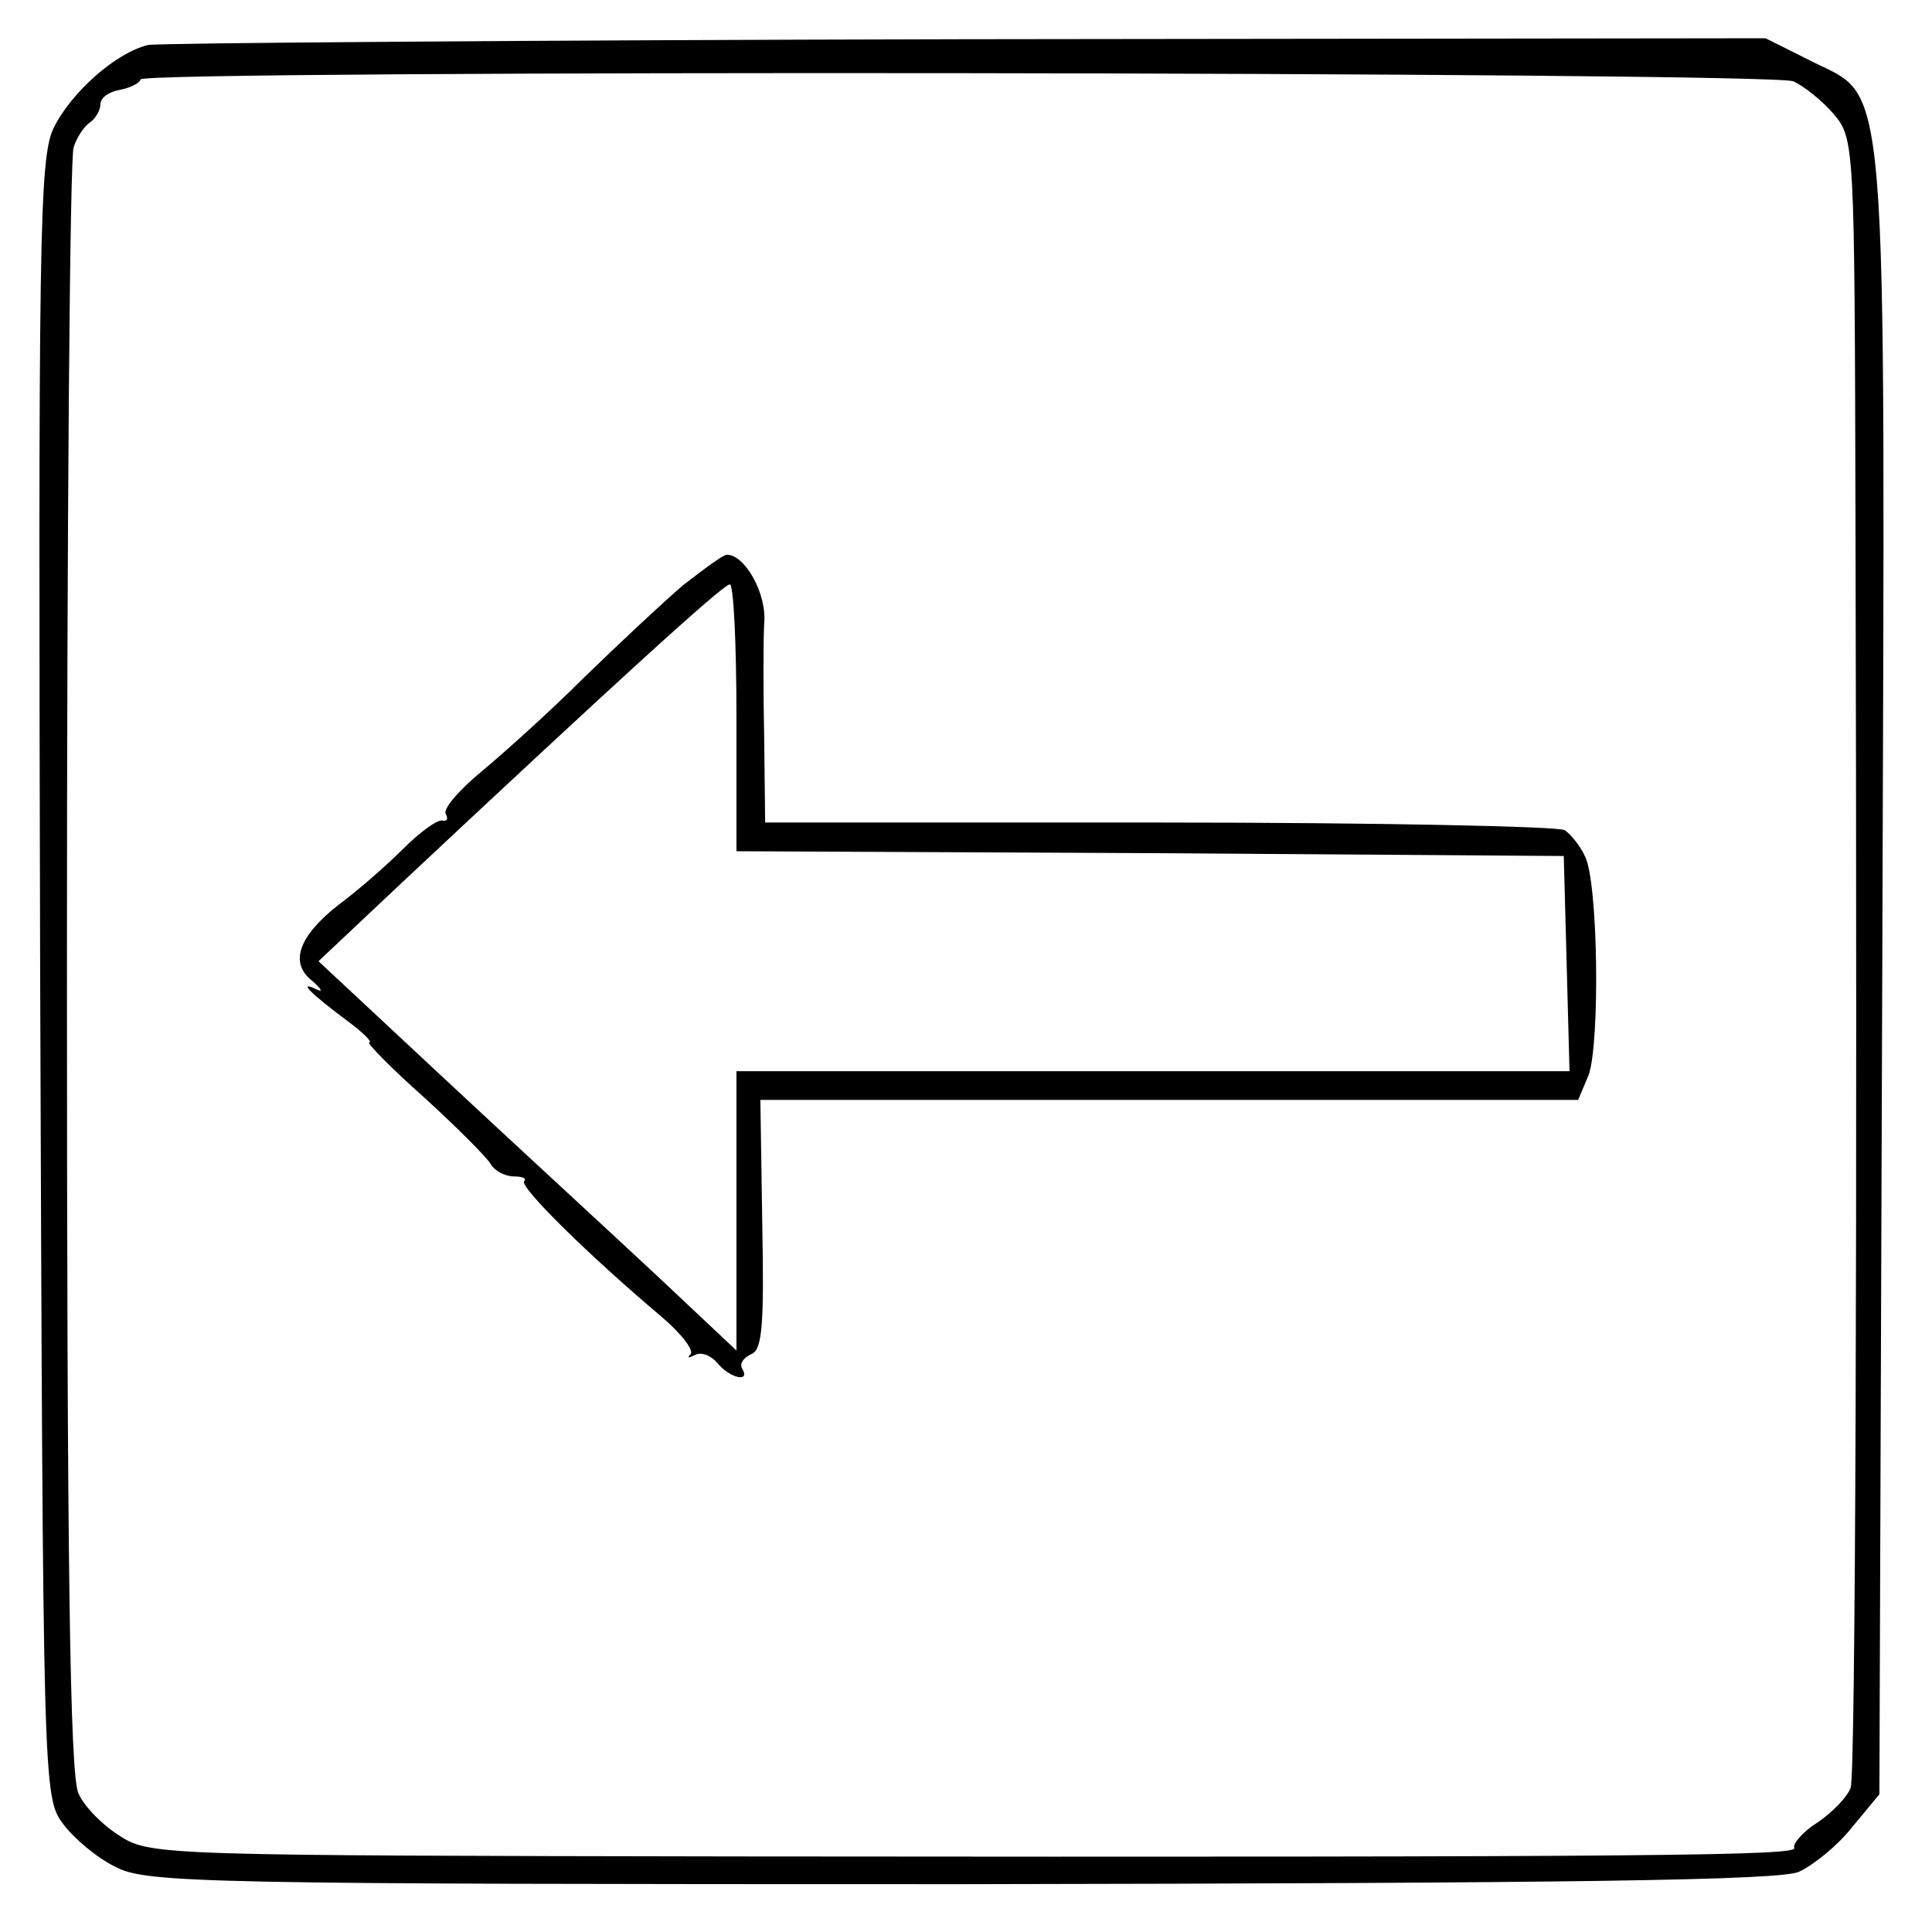
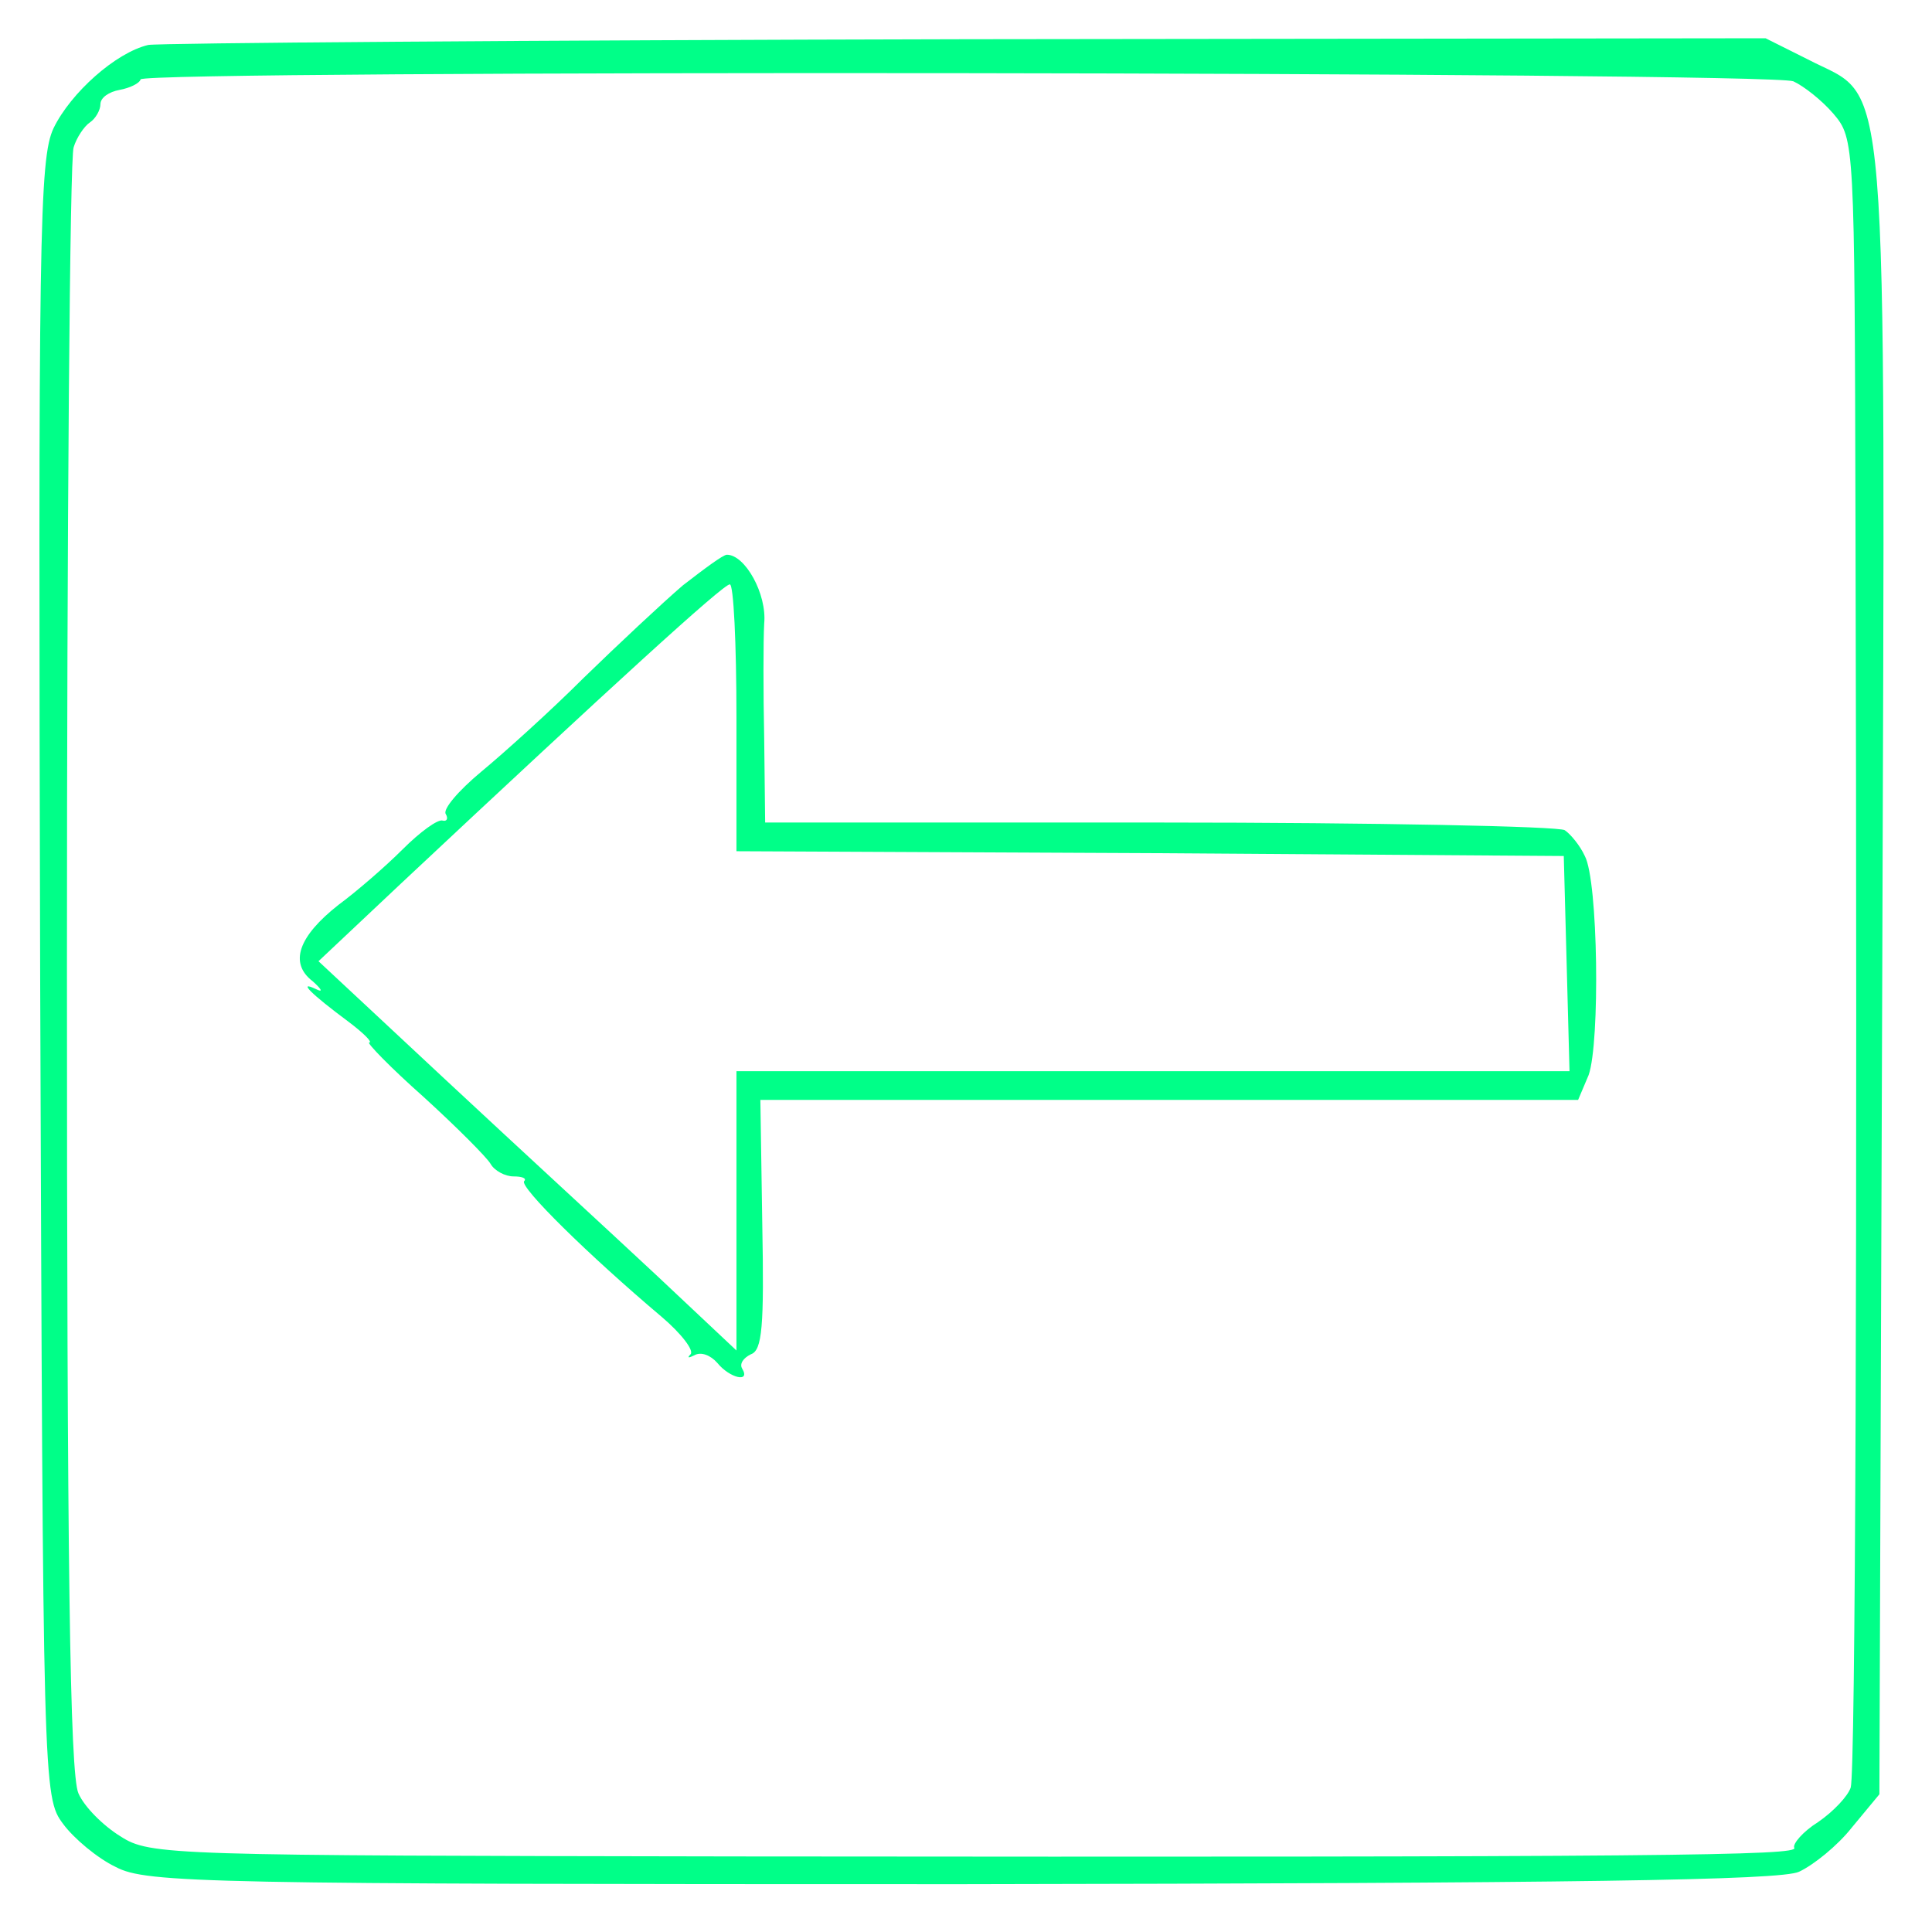
<svg xmlns="http://www.w3.org/2000/svg" version="1.0" width="202pt" height="202pt" viewBox="0 0 202 202" preserveAspectRatio="xMidYMid meet">
-   <g transform="translate(0,202) scale(0.1,-0.1)" fill="#000000" stroke="none">
+   <g transform="translate(0,202) scale(0.1,-0.1)" fill="#00ff88" stroke="none">
    <path d="M155 1973 c-34 -8 -81 -50 -99 -87 -15 -32 -16 -111 -14 -890 3 -846 3 -855 24 -883 11 -15 36 -36 55 -45 32 -17 94 -18 884 -18 641 1 857 4 876 13 15 7 40 27 55 46 l29 35 3 860 c3 976 8 909 -78 954 l-44 22 -836 -1 c-459 -1 -844 -4 -855 -6z m1720 -38 c11 -5 30 -20 42 -34 22 -26 22 -30 23 -426 2 -740 0 -1308 -5 -1324 -3 -9 -18 -25 -34 -36 -16 -10 -27 -23 -25 -27 5 -8 -126 -10 -1104 -9 -596 1 -615 1 -646 21 -18 11 -38 31 -44 45 -9 20 -12 241 -12 864 0 461 3 847 7 857 3 10 11 22 17 26 6 4 11 13 11 19 0 7 9 13 20 15 11 2 21 7 22 11 4 10 1702 8 1728 -2z" />
    <path d="M714 1408 c-21 -18 -68 -62 -104 -97 -35 -35 -84 -79 -107 -98 -24 -20 -40 -39 -37 -44 3 -5 1 -8 -3 -7 -5 2 -24 -12 -42 -30 -18 -18 -48 -44 -67 -58 -42 -33 -52 -61 -27 -80 10 -9 11 -12 3 -8 -19 9 -5 -5 34 -34 16 -12 26 -22 22 -22 -3 0 22 -26 57 -57 34 -31 66 -63 70 -70 4 -7 15 -13 24 -13 9 0 14 -2 11 -5 -5 -6 67 -77 144 -142 20 -17 34 -35 30 -39 -4 -4 -2 -4 4 -1 7 4 17 0 24 -8 13 -16 35 -21 26 -6 -3 5 1 11 9 15 12 4 14 29 12 136 l-2 130 428 0 427 0 11 26 c12 34 10 203 -4 229 -5 11 -15 23 -21 27 -6 4 -197 8 -423 8 l-413 0 -1 88 c-1 48 -1 102 0 120 3 31 -20 72 -39 72 -4 0 -24 -15 -46 -32z m56 -138 l0 -140 433 -2 432 -3 3 -112 3 -113 -436 0 -435 0 0 -146 0 -146 -84 79 c-46 43 -145 134 -219 203 l-134 125 86 81 c222 208 337 313 344 313 4 1 7 -62 7 -139z" />
  </g>
</svg>
